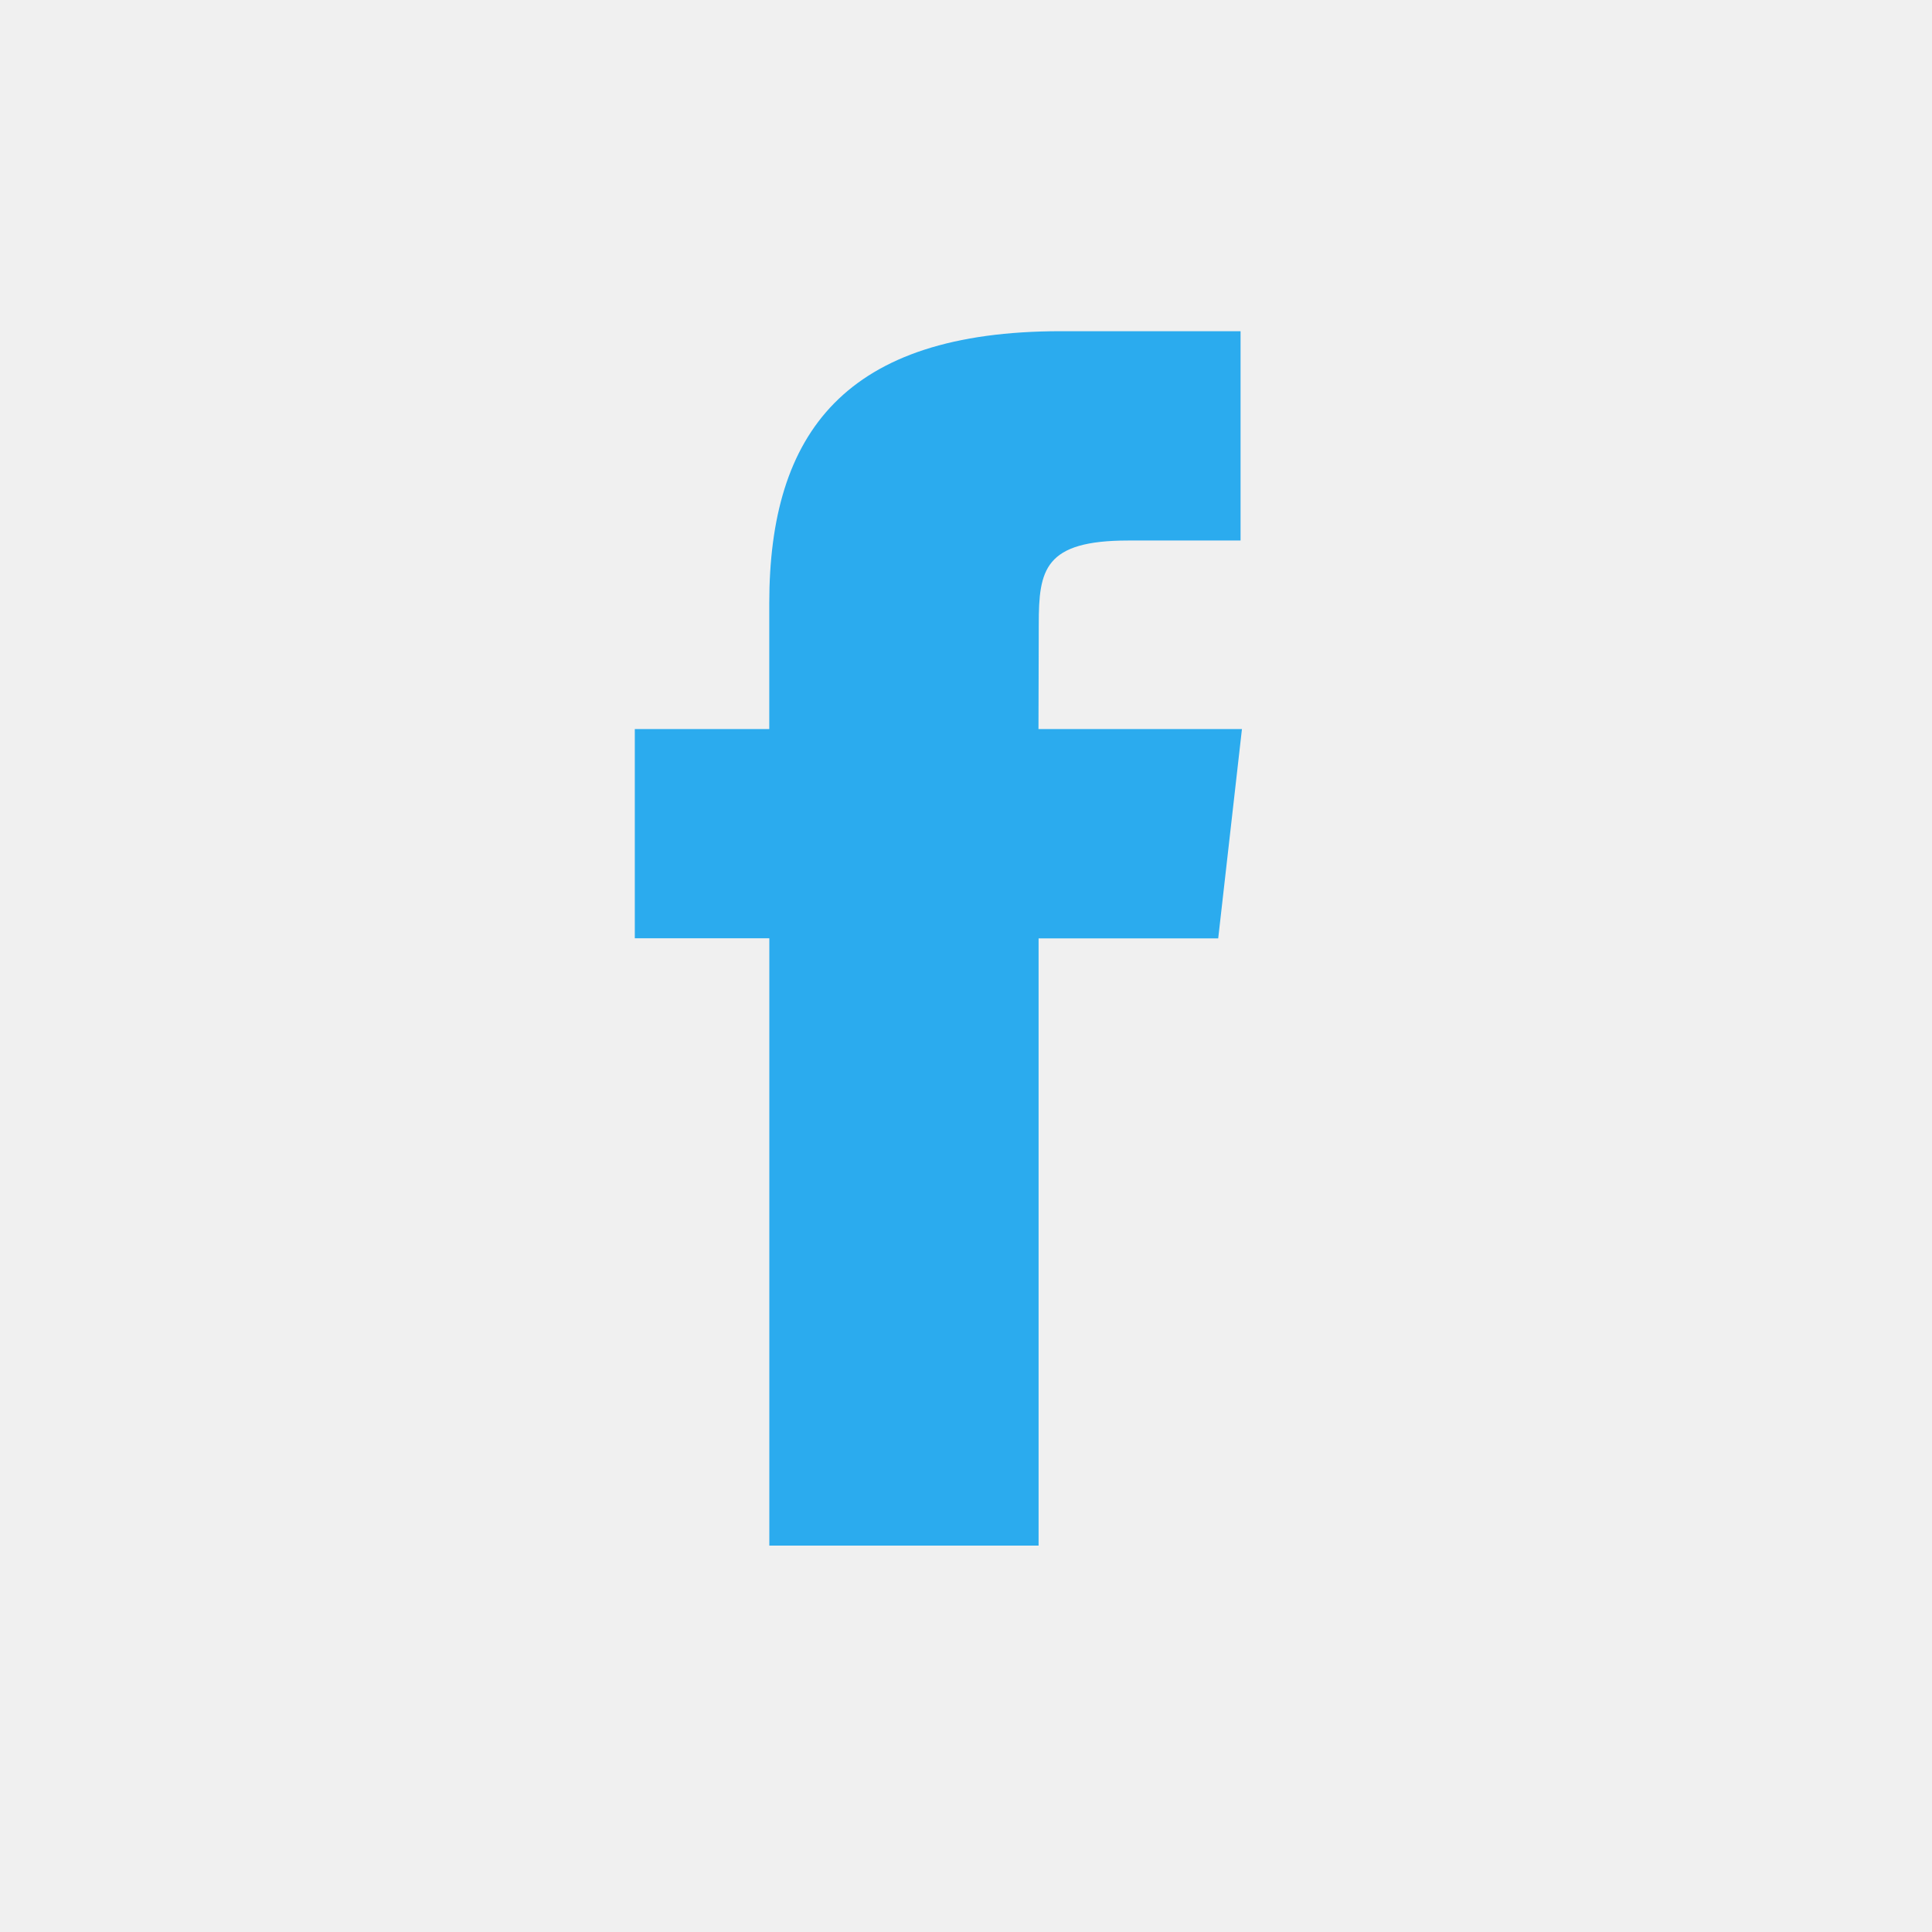
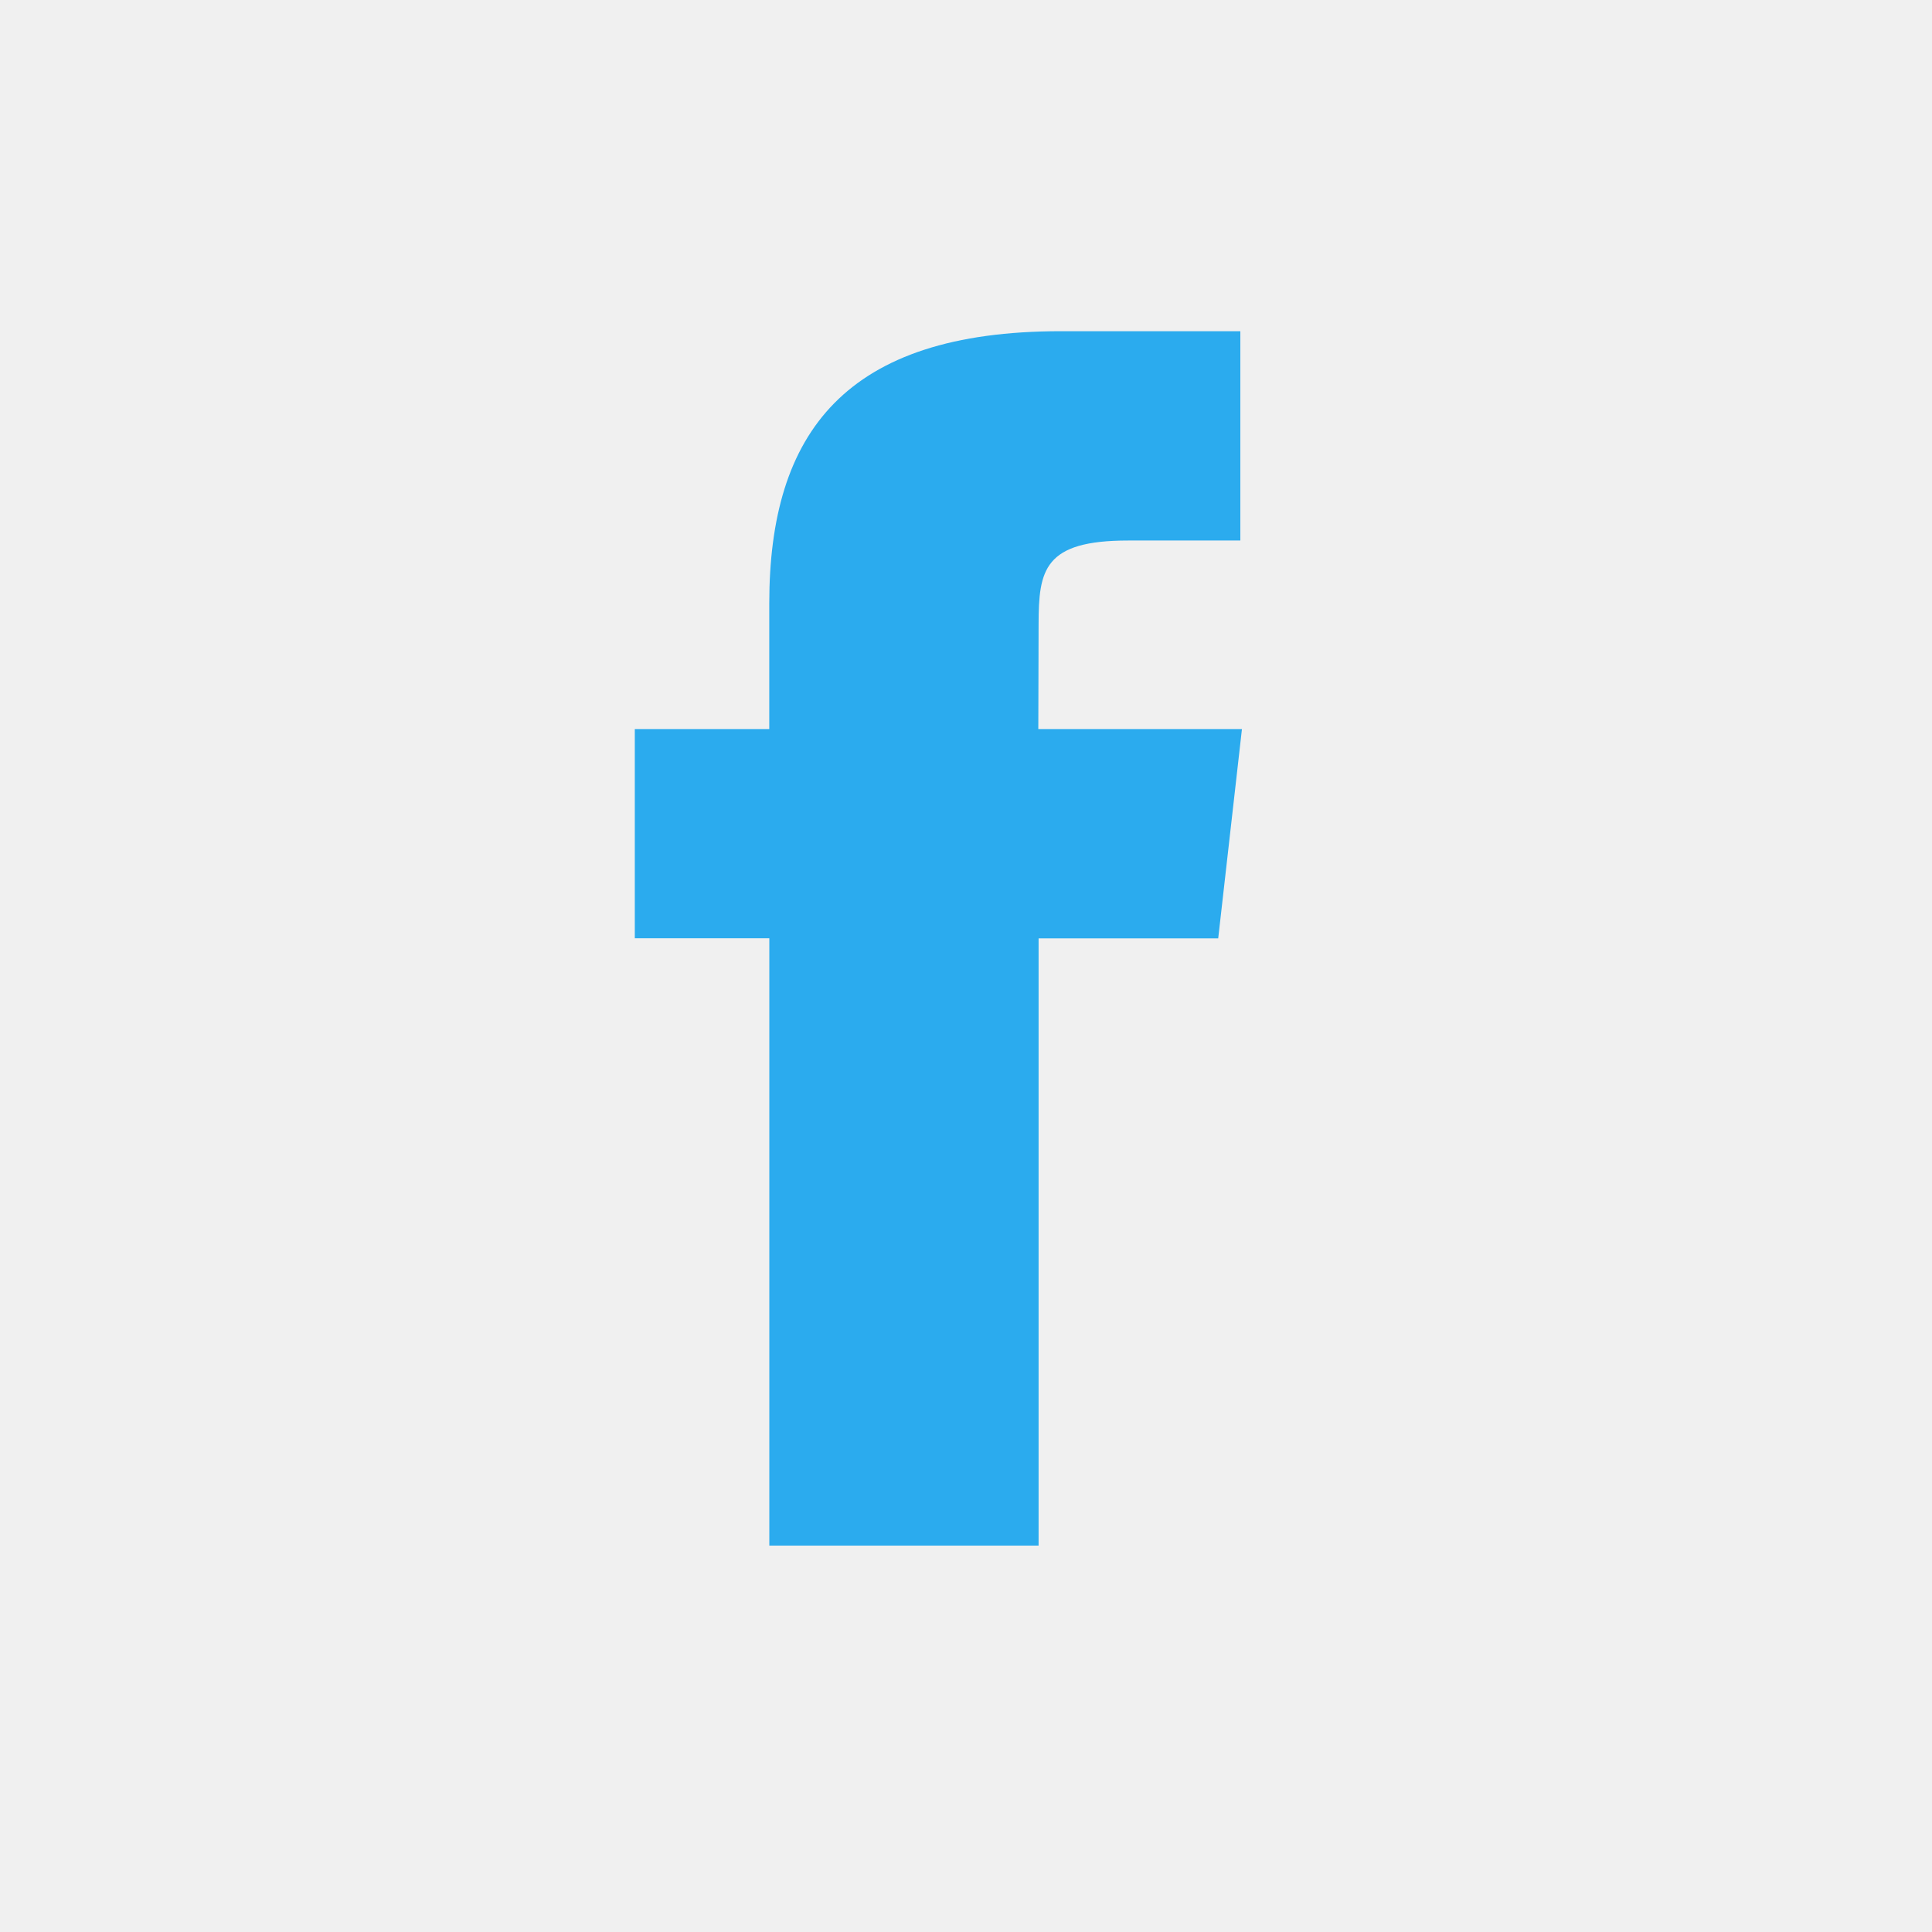
<svg xmlns="http://www.w3.org/2000/svg" width="35" height="35" viewBox="0 0 35 35">
  <g fill="none" fill-rule="evenodd">
    <path d="M35 17.5C35 7.835 27.165 0 17.5 0S0 7.835 0 17.5 7.835 35 17.5 35 35 27.165 35 17.5z" fill-opacity=".01" fill="#FFF" />
-     <path d="M18.815 28V17h3.254l.43-3.792h-3.686l.005-1.898c0-.99.1-1.518 1.622-1.518h2.034V6H19.22c-3.91 0-5.284 1.84-5.284 4.932v2.276H11.5v3.79h2.437V28h4.878z" fill="#2BABEE" />
+     <path d="M18.815 28V17h3.254l.43-3.792H18.81l.005-1.898c0-.99.1-1.518 1.622-1.518h2.033V6H19.22c-3.91 0-5.284 1.84-5.284 4.932v2.276H11.5v3.79h2.437V28h4.878z" fill="#2BABEE" />
  </g>
</svg>
